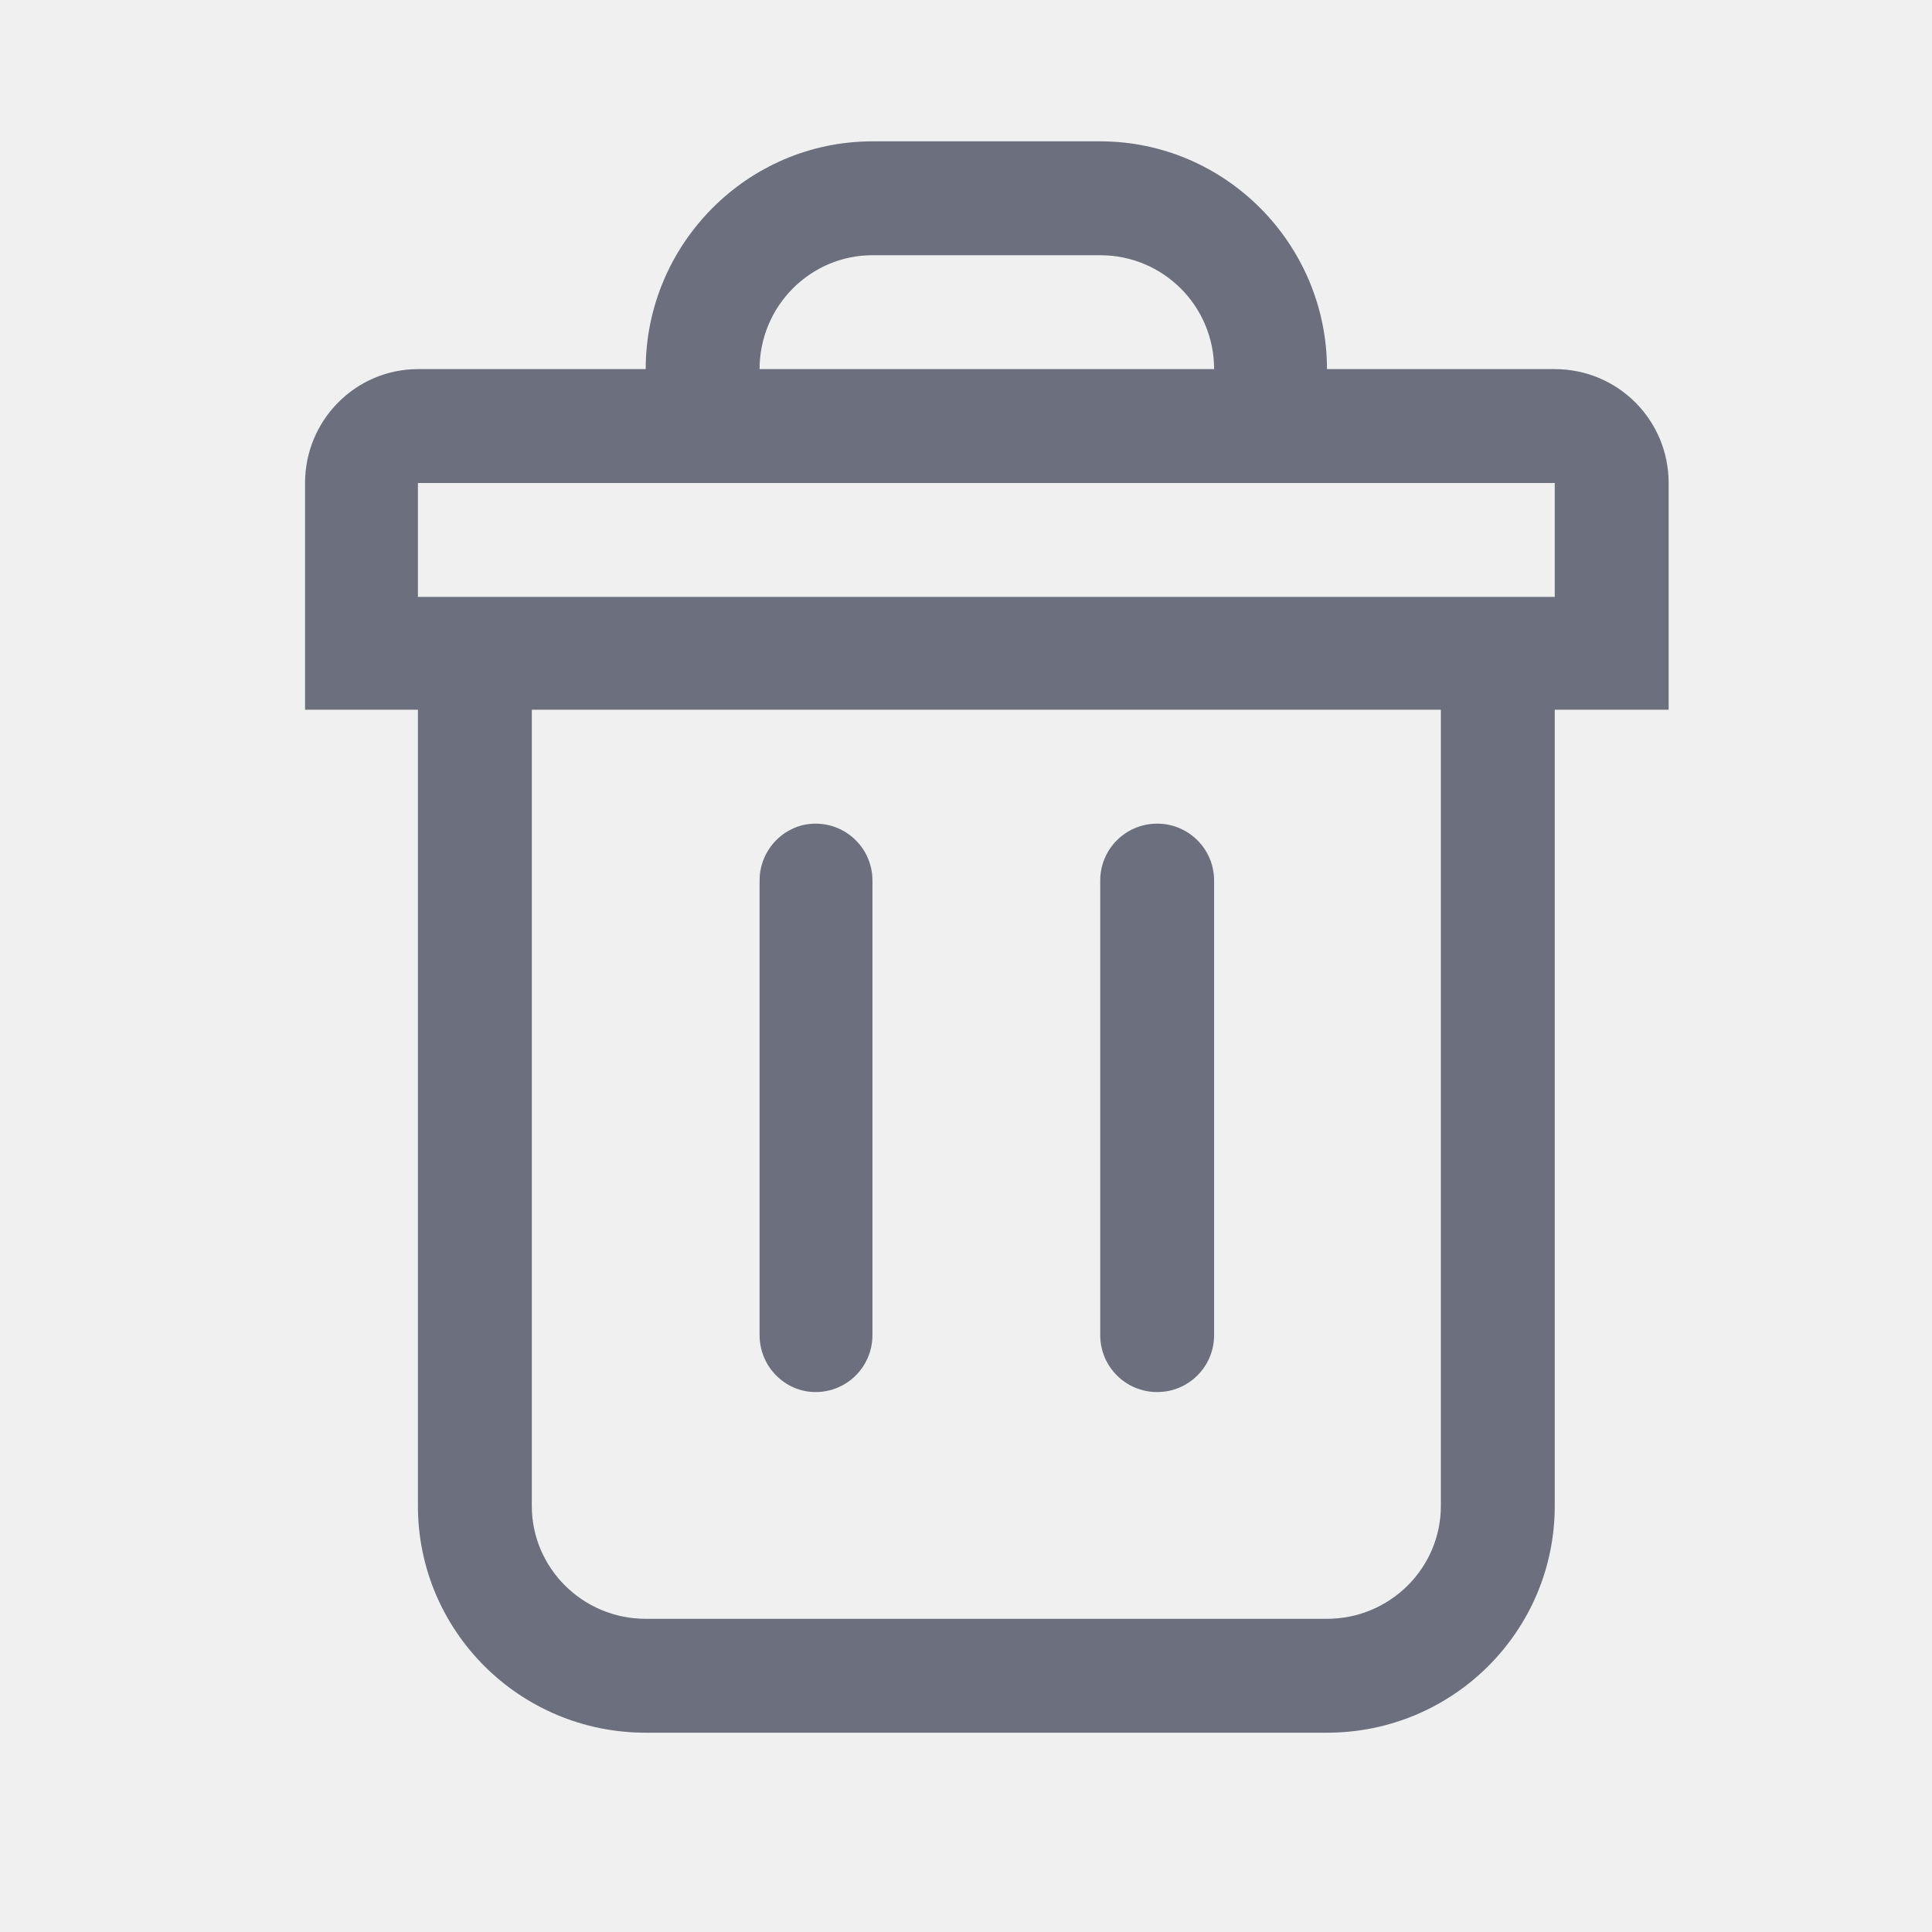
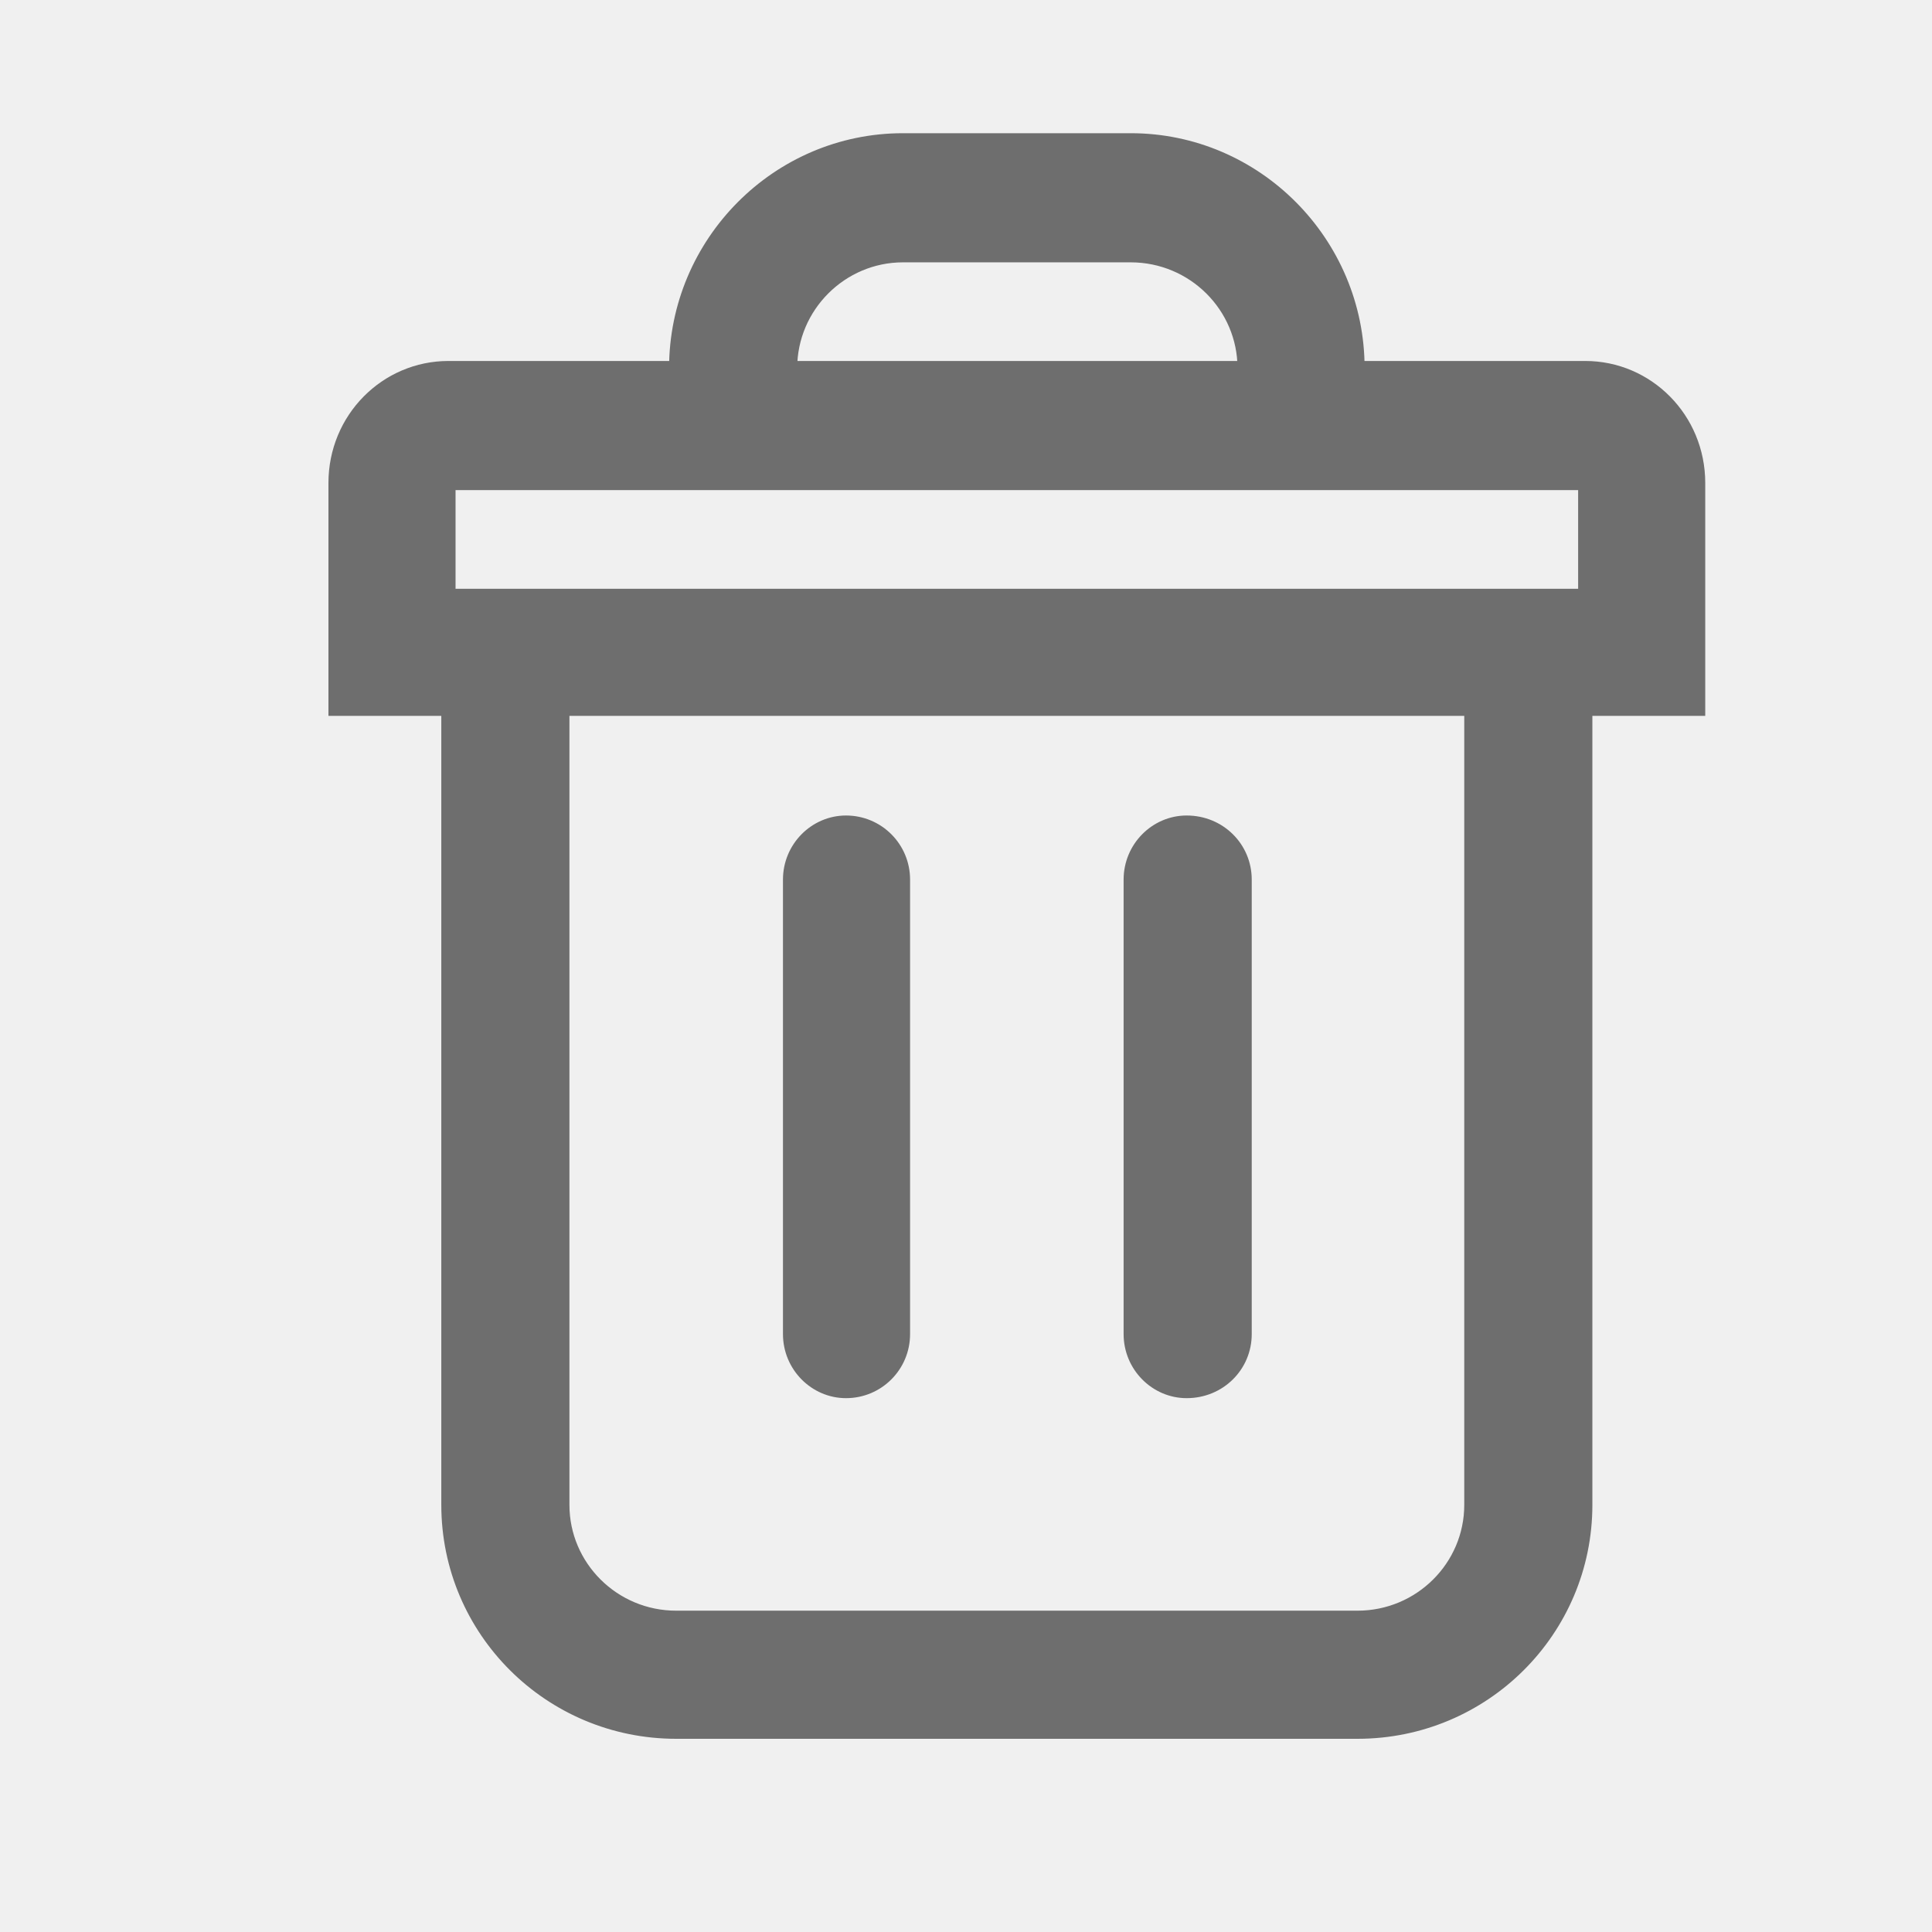
<svg xmlns="http://www.w3.org/2000/svg" width="19" height="19" viewBox="0 0 19 19" fill="none">
  <defs>
-     <clipPath id="clip117_1">
-       <rect id="delete" width="19" height="19" fill="white" fill-opacity="0" />
+     <clipPath id="clip155_31">
+       <rect id="delete.svg" width="19" height="19" fill="white" fill-opacity="0" />
    </clipPath>
  </defs>
-   <g clip-path="url(#clip117_1)">
-     <path id="path" d="M8.58 2.51L10.82 2.51C11.44 2.51 11.94 3.01 11.94 3.63L7.47 3.63C7.47 3.01 7.97 2.51 8.58 2.51ZM6.35 3.63C6.35 2.4 7.35 1.39 8.58 1.39L10.82 1.39C12.05 1.39 13.05 2.4 13.05 3.63L15.29 3.63C15.91 3.63 16.41 4.13 16.41 4.75L16.41 5.87L16.41 6.98L15.29 6.98L15.29 14.81C15.29 16.04 14.29 17.04 13.05 17.04L6.35 17.04C5.11 17.04 4.11 16.04 4.11 14.81L4.11 6.98L3 6.98L3 5.87L3 4.75C3 4.13 3.5 3.63 4.11 3.63L6.35 3.63ZM13.05 4.75L11.94 4.75L7.47 4.75L6.35 4.75L4.11 4.75L4.11 5.87L5.23 5.87L14.17 5.87L15.29 5.87L15.29 4.75L13.05 4.75ZM5.23 6.98L14.17 6.98L14.17 14.81C14.17 15.42 13.67 15.92 13.05 15.92L6.35 15.92C5.73 15.92 5.23 15.42 5.23 14.81L5.23 6.98ZM8.02 8.1C7.72 8.1 7.47 8.35 7.47 8.66L7.47 13.13C7.47 13.44 7.72 13.69 8.02 13.69C8.33 13.69 8.58 13.44 8.58 13.13L8.58 8.66C8.58 8.35 8.33 8.1 8.02 8.1ZM10.82 8.66C10.82 8.35 11.07 8.1 11.38 8.1C11.69 8.1 11.94 8.35 11.94 8.66L11.94 13.13C11.94 13.44 11.69 13.69 11.38 13.69C11.07 13.69 10.82 13.44 10.82 13.13L10.82 8.66Z" fill="#6C707E" fill-opacity="1" fill-rule="evenodd" />
+   <g clip-path="url(#clip155_31)">
+     <path id="path" d="M8.88 2.51L11.12 2.51C11.74 2.51 12.24 3.01 12.24 3.62L7.77 3.62C7.77 3.01 8.27 2.51 8.88 2.51ZM6.65 3.62C6.65 2.39 7.65 1.38 8.88 1.38L11.12 1.38C12.35 1.38 13.35 2.39 13.35 3.62L15.59 3.62C16.2 3.62 16.7 4.12 16.7 4.75L16.7 5.86L16.7 6.97L15.59 6.97L15.59 14.8C15.59 16.03 14.59 17.03 13.35 17.03L6.65 17.03C5.41 17.03 4.41 16.03 4.41 14.8L4.41 6.97L3.3 6.97L3.3 5.86L3.3 4.75C3.3 4.12 3.8 3.62 4.41 3.62L6.65 3.62ZM13.35 4.75L12.24 4.75L7.77 4.75L6.65 4.75L4.41 4.75L4.41 5.86L5.53 5.86L14.47 5.86L15.59 5.86L15.59 4.75L13.35 4.75ZM5.53 6.97L14.47 6.97L14.47 14.8C14.47 15.41 13.97 15.91 13.35 15.91L6.65 15.91C6.03 15.91 5.53 15.41 5.53 14.8L5.53 6.97ZM8.32 8.09C8.02 8.09 7.77 8.34 7.77 8.65L7.77 13.12C7.77 13.43 8.02 13.68 8.32 13.68C8.63 13.68 8.88 13.43 8.88 13.12L8.88 8.65C8.88 8.34 8.63 8.09 8.32 8.09ZM11.12 8.65C11.12 8.34 11.37 8.09 11.67 8.09C11.99 8.09 12.24 8.34 12.24 8.65L12.24 13.12C12.24 13.43 11.99 13.68 11.67 13.68C11.37 13.68 11.12 13.43 11.12 13.12L11.12 8.65Z" fill="#6E6E6E" fill-opacity="1" fill-rule="evenodd" />
+     <path id="path" d="M11.12 2.51C11.74 2.51 12.24 3.01 12.24 3.62L7.77 3.62C7.77 3.01 8.27 2.51 8.88 2.51L11.12 2.51ZM8.88 1.38L11.12 1.38C12.35 1.38 13.35 2.39 13.35 3.62L15.59 3.62C16.2 3.62 16.7 4.12 16.7 4.75L16.7 5.86L16.7 6.97L15.59 6.97L15.59 14.8C15.59 16.03 14.59 17.03 13.35 17.03L6.65 17.03C5.41 17.03 4.41 16.03 4.41 14.8L4.41 6.97L3.3 6.97L3.3 5.86L3.3 4.75C3.3 4.12 3.8 3.62 4.41 3.62L6.65 3.62C6.65 2.39 7.65 1.38 8.88 1.38ZM12.24 4.75L7.77 4.75L6.65 4.75L4.41 4.75L4.41 5.86L5.53 5.86L14.47 5.86L15.59 5.86L15.59 4.75L13.35 4.75L12.24 4.75ZM14.47 6.97L14.47 14.8C14.47 15.41 13.97 15.91 13.35 15.91L6.65 15.91C6.03 15.91 5.53 15.41 5.53 14.8L5.53 6.97L14.47 6.97ZM7.77 8.65L7.77 13.12C7.77 13.43 8.02 13.68 8.32 13.68C8.63 13.68 8.88 13.43 8.88 13.12L8.88 8.65C8.88 8.34 8.63 8.09 8.32 8.09C8.02 8.09 7.77 8.34 7.77 8.65ZM11.67 8.09C11.99 8.09 12.24 8.34 12.24 8.65L12.24 13.12C12.24 13.43 11.99 13.68 11.67 13.68C11.37 13.68 11.12 13.43 11.12 13.12L11.12 8.65C11.12 8.34 11.37 8.09 11.67 8.09Z" stroke="#6E6E6E" stroke-opacity="1" stroke-width="0.14" />
  </g>
</svg>
